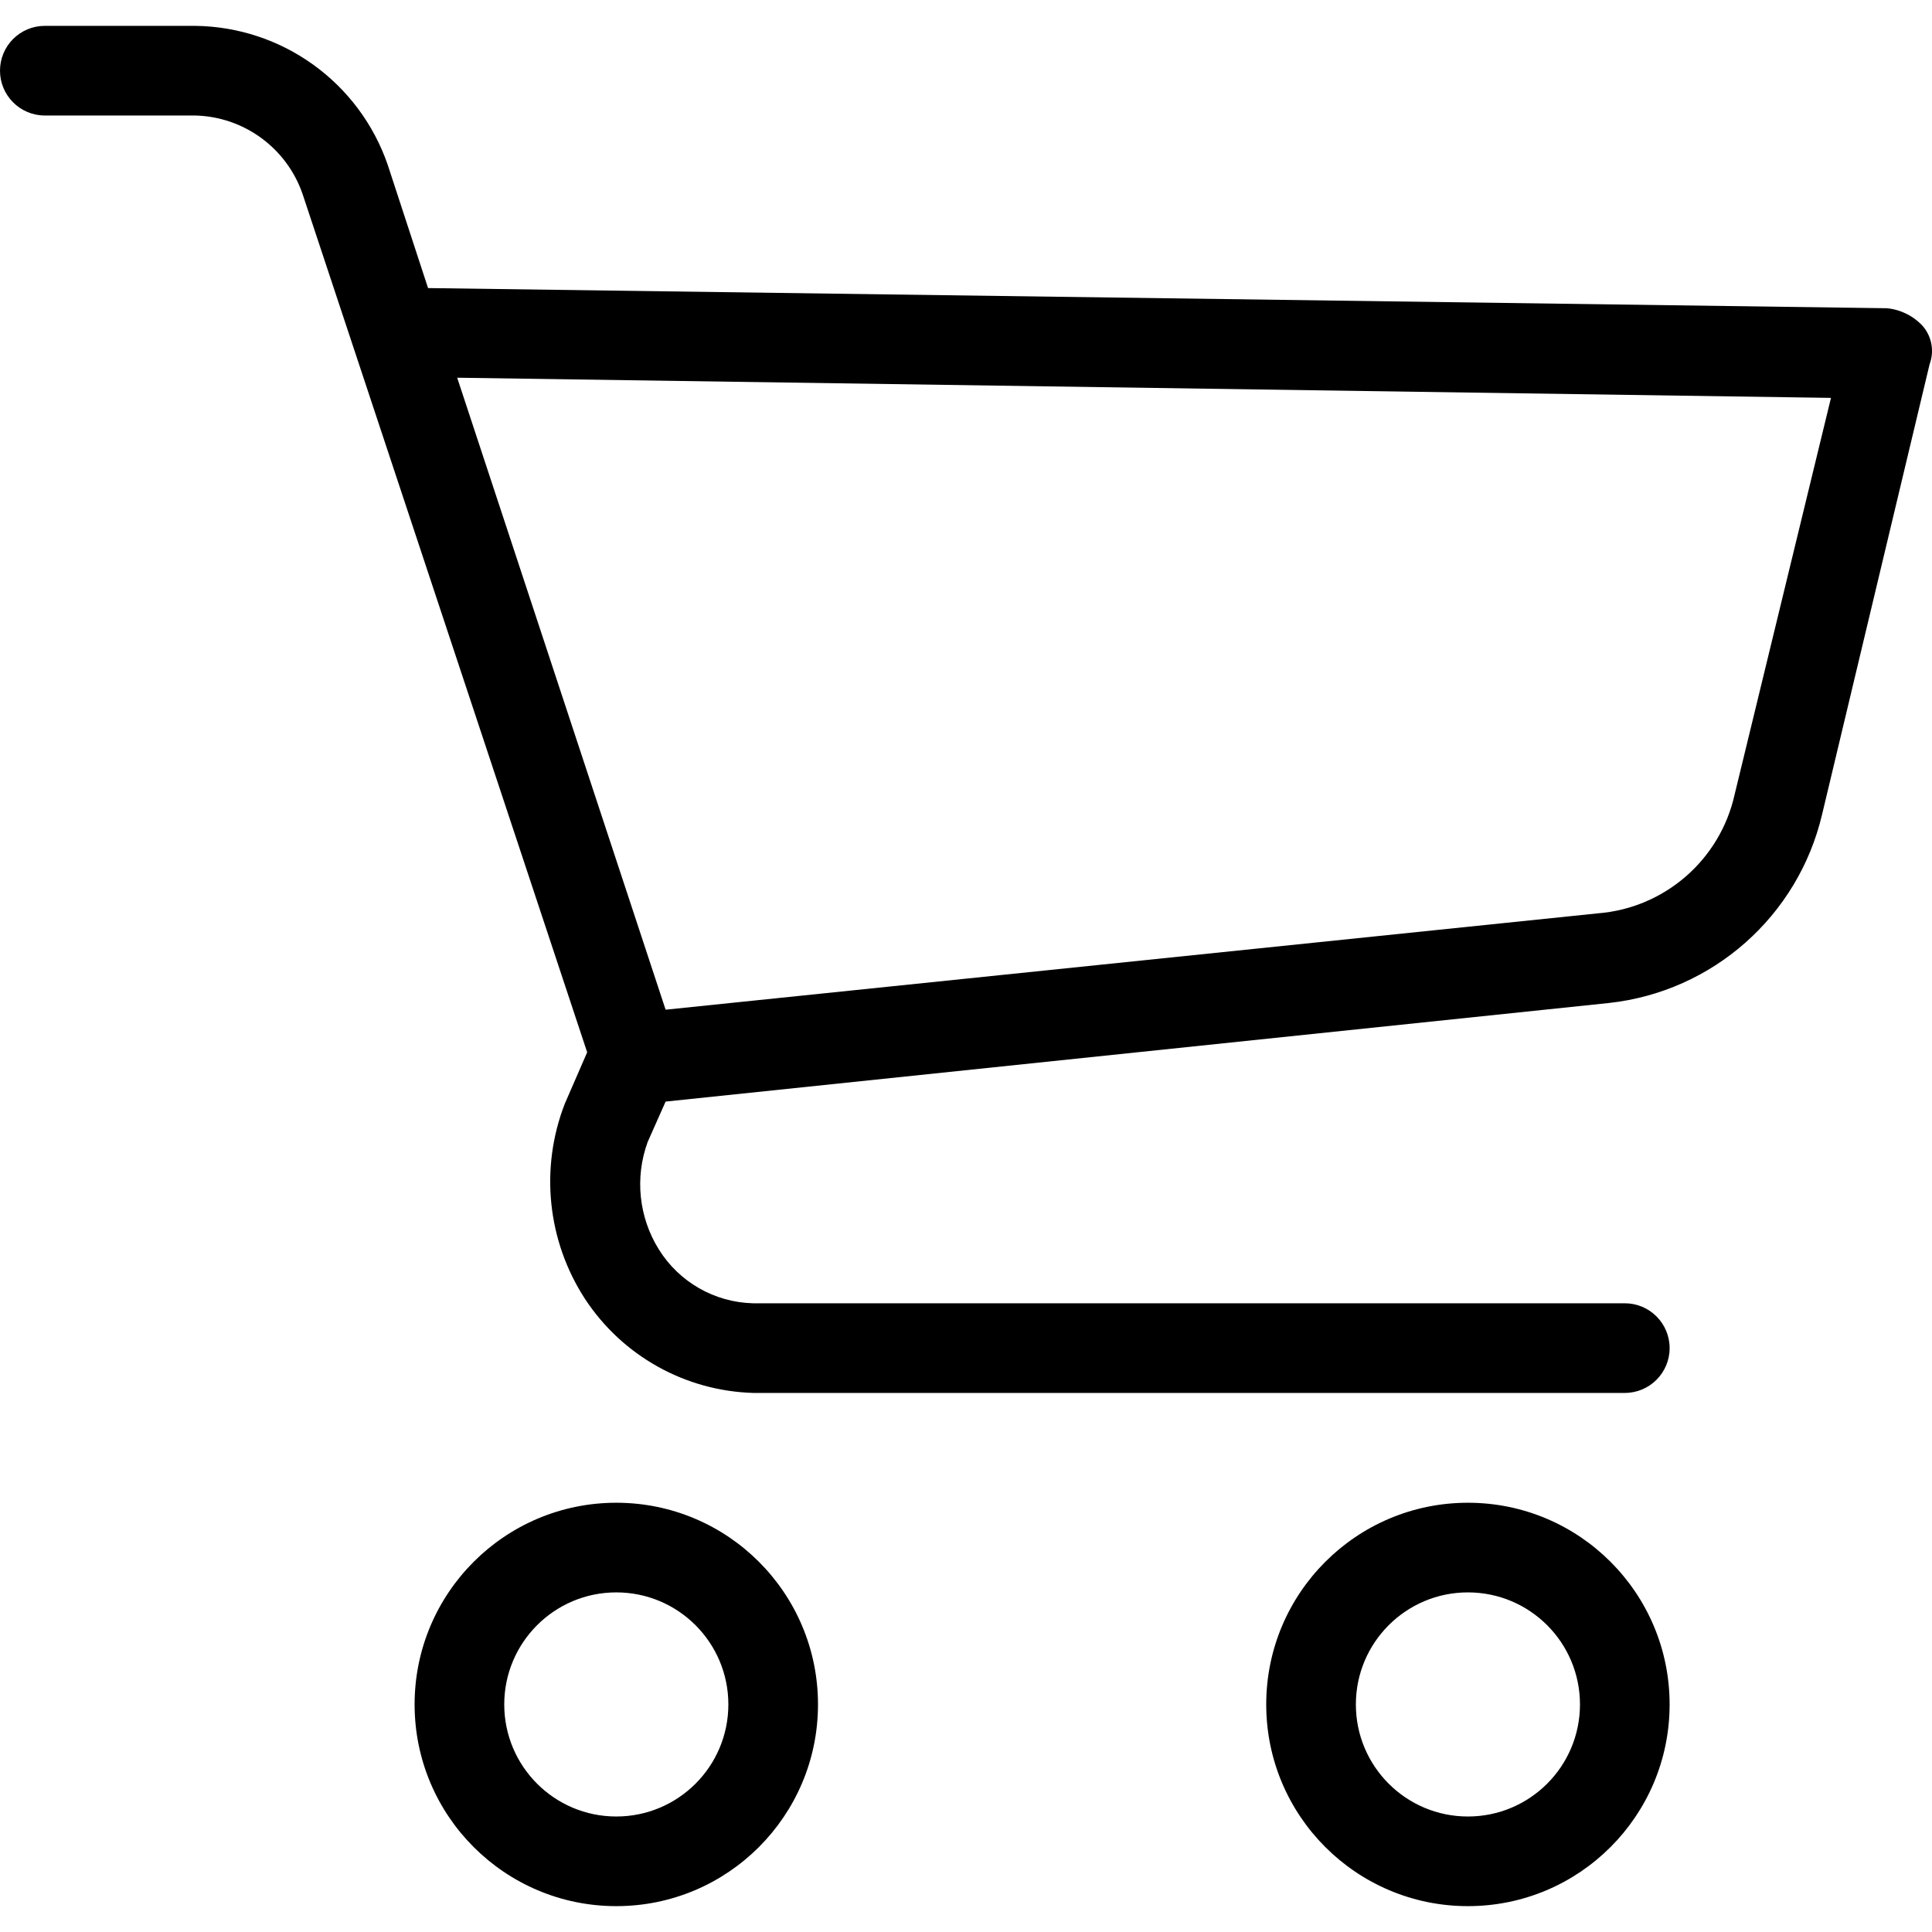
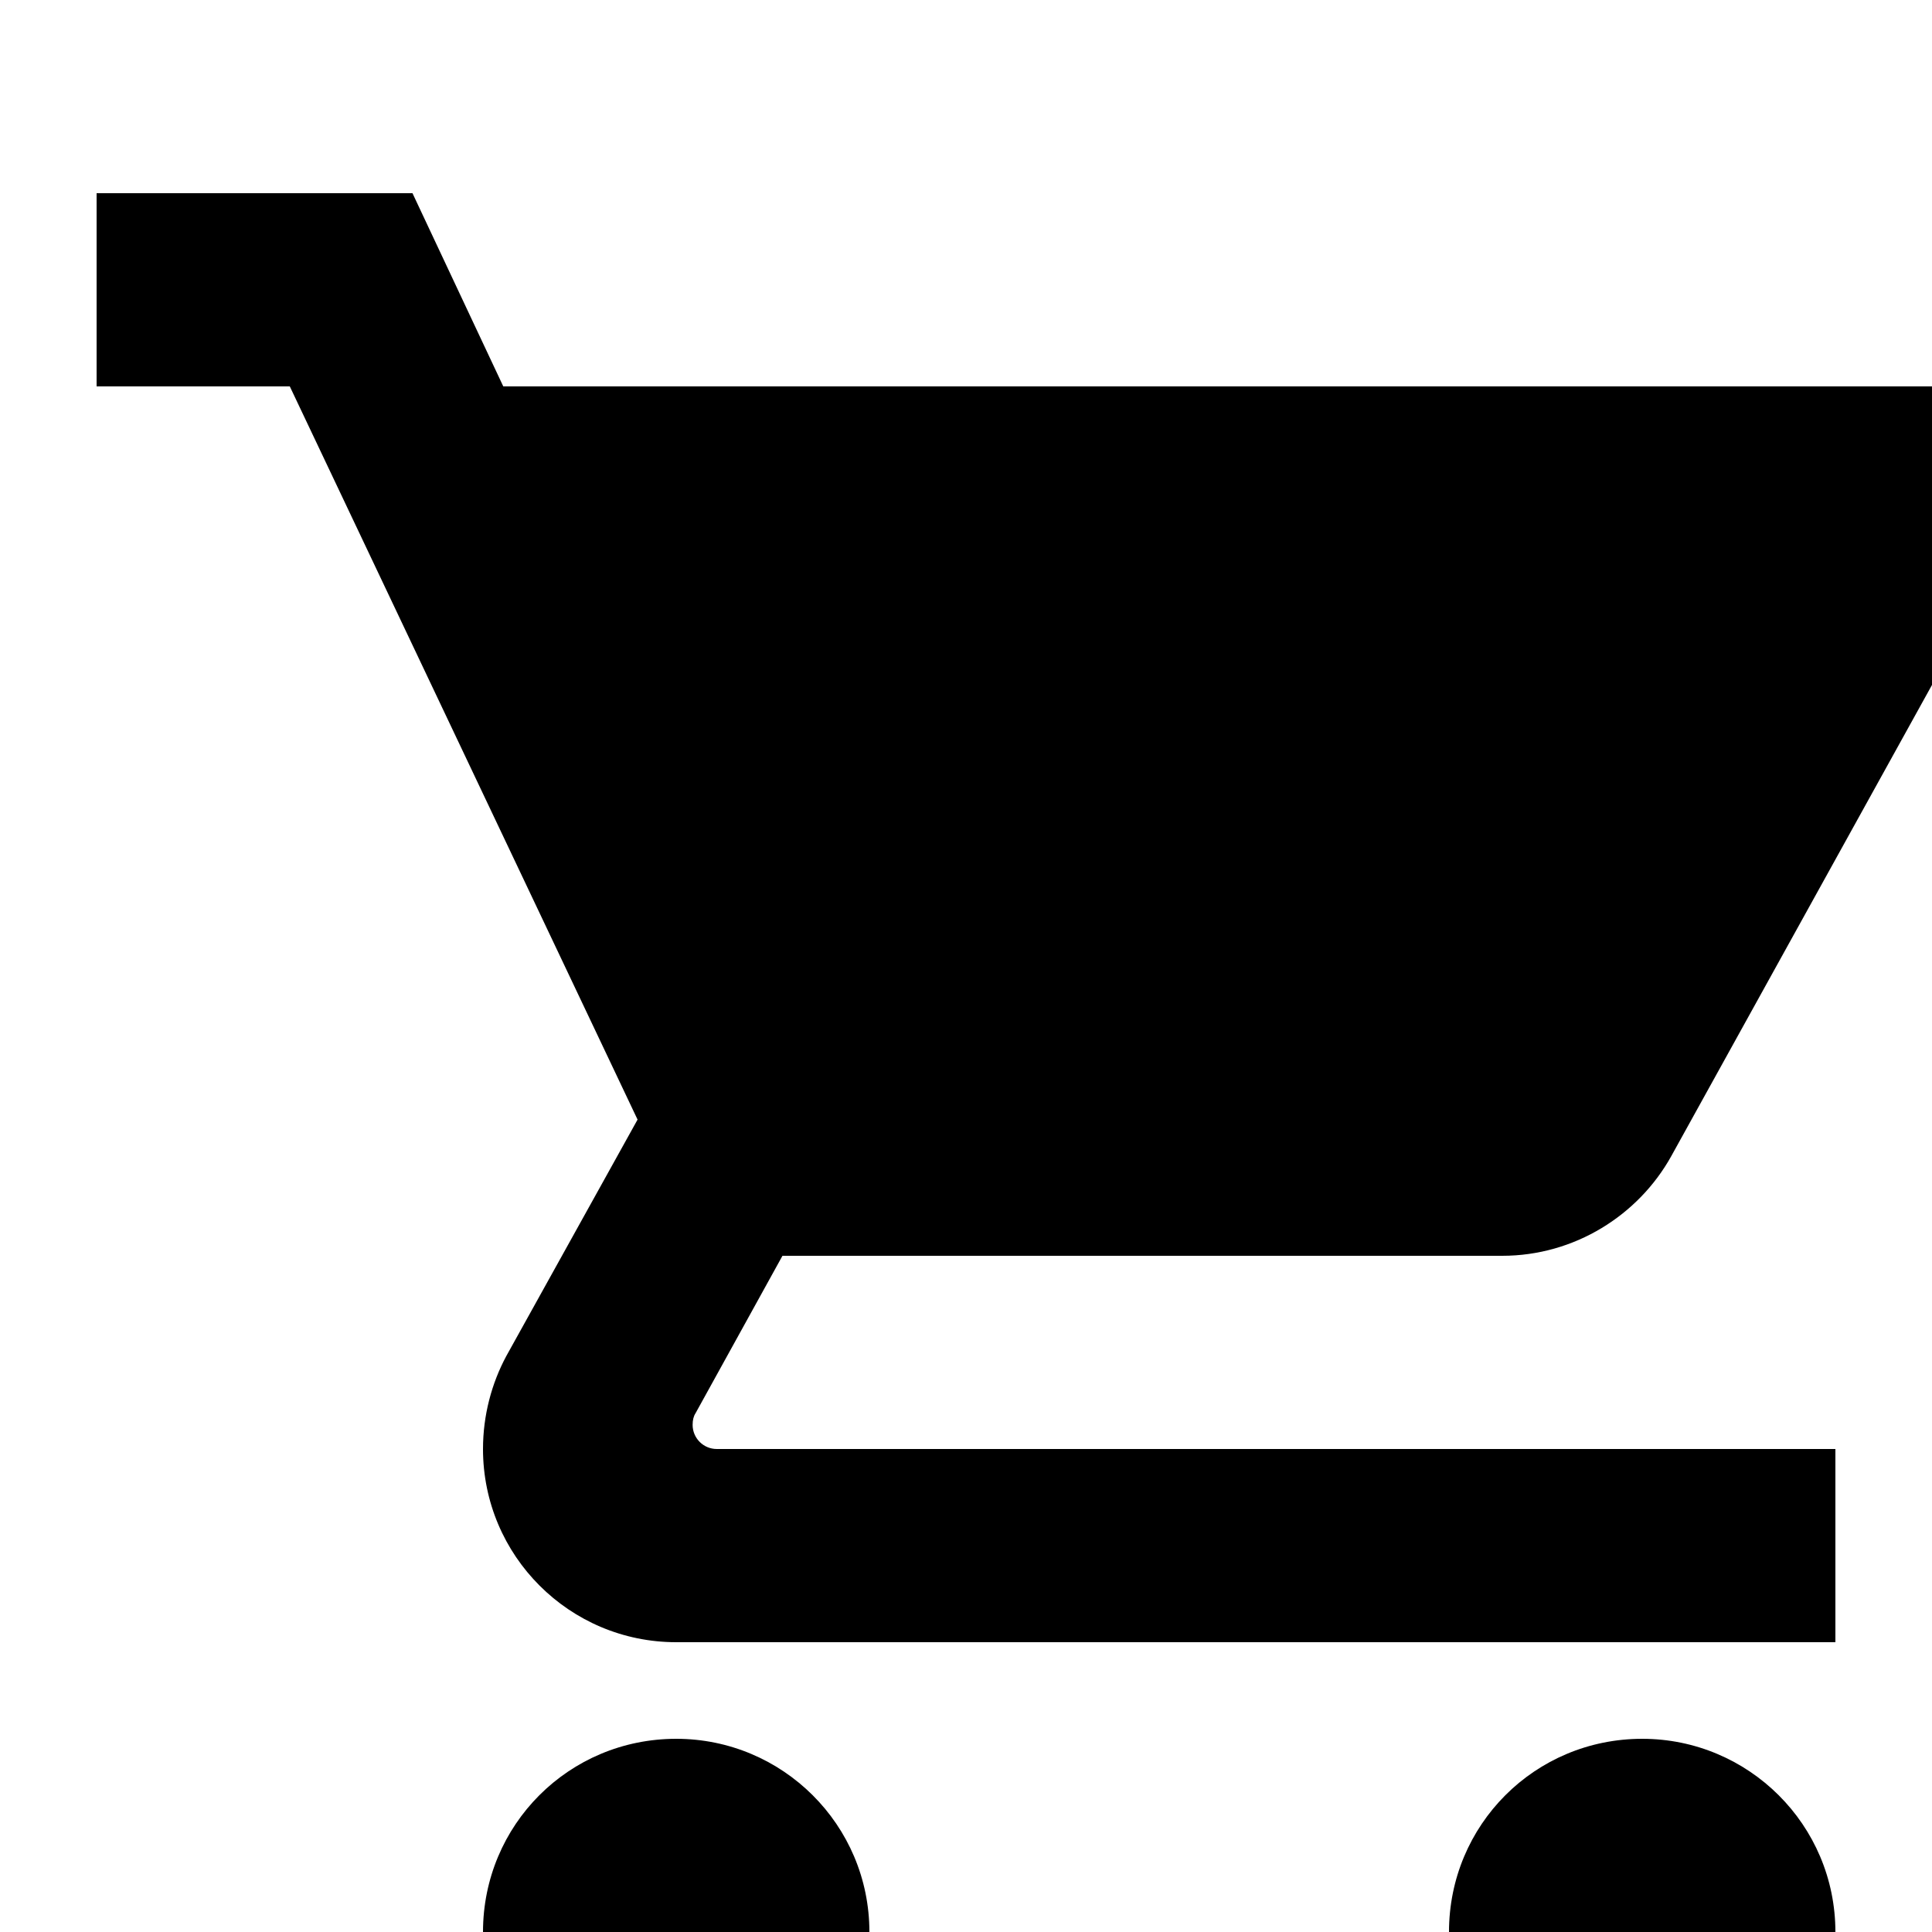
- <svg xmlns="http://www.w3.org/2000/svg" version="1.1" id="Capa_1" x="0px" y="0px" viewBox="0 0 450.391 450.391" style="enable-background:new 0 0 450.391 450.391;" xml:space="preserve">
-   <g>
-     <g>
-       <g>
-         <path d="M143.673,350.322c-25.969,0-47.02,21.052-47.02,47.02c0,25.969,21.052,47.02,47.02,47.02     c25.969,0,47.02-21.052,47.02-47.02C190.694,371.374,169.642,350.322,143.673,350.322z M143.673,423.465     c-14.427,0-26.122-11.695-26.122-26.122c0-14.427,11.695-26.122,26.122-26.122c14.427,0,26.122,11.695,26.122,26.122     C169.796,411.77,158.1,423.465,143.673,423.465z" />
-         <path d="M342.204,350.322c-25.969,0-47.02,21.052-47.02,47.02c0,25.969,21.052,47.02,47.02,47.02s47.02-21.052,47.02-47.02     C389.224,371.374,368.173,350.322,342.204,350.322z M342.204,423.465c-14.427,0-26.122-11.695-26.122-26.122     c0-14.427,11.695-26.122,26.122-26.122s26.122,11.695,26.122,26.122C368.327,411.77,356.631,423.465,342.204,423.465z" />
-         <path d="M448.261,76.037c-2.176-2.377-5.153-3.865-8.359-4.18L99.788,67.155L90.384,38.42     C83.759,19.211,65.771,6.243,45.453,6.028H10.449C4.678,6.028,0,10.706,0,16.477s4.678,10.449,10.449,10.449h35.004     c11.361,0.251,21.365,7.546,25.078,18.286l66.351,200.098l-5.224,12.016c-5.827,15.026-4.077,31.938,4.702,45.453     c8.695,13.274,23.323,21.466,39.184,21.943h203.233c5.771,0,10.449-4.678,10.449-10.449c0-5.771-4.678-10.449-10.449-10.449     H175.543c-8.957-0.224-17.202-4.936-21.943-12.539c-4.688-7.51-5.651-16.762-2.612-25.078l4.18-9.404l219.951-22.988     c24.16-2.661,44.034-20.233,49.633-43.886l25.078-105.012C450.96,81.893,450.36,78.492,448.261,76.037z M404.376,185.228     c-3.392,15.226-16.319,26.457-31.869,27.69l-217.339,22.465L106.58,88.053l320.261,4.702L404.376,185.228z" />
-       </g>
-     </g>
-   </g>
-   <g>
- </g>
-   <g>
- </g>
-   <g>
- </g>
-   <g>
- </g>
-   <g>
- </g>
-   <g>
- </g>
-   <g>
- </g>
-   <g>
- </g>
-   <g>
- </g>
-   <g>
- </g>
-   <g>
- </g>
-   <g>
- </g>
-   <g>
- </g>
-   <g>
- </g>
-   <g>
- </g>
+ <svg class="flex-1 w-6 h-6 fill-current" fill="currentColor" viewbox="0 0 24 24">
+   <path d="M17,18C15.89,18 15,18.89 15,20A2,2 0 0,0 17,22A2,2 0 0,0 19,20C19,18.89 18.1,18 17,18M1,2V4H3L6.6,11.59L5.24,14.04C5.09,14.32 5,14.65 5,15A2,2 0 0,0 7,17H19V15H7.42A0.25,0.25 0 0,1 7.17,14.75C7.17,14.7 7.18,14.66 7.2,14.63L8.1,13H15.55C16.3,13 16.96,12.58 17.3,11.97L20.88,5.5C20.95,5.34 21,5.17 21,5A1,1 0 0,0 20,4H5.21L4.27,2M7,18C5.89,18 5,18.89 5,20A2,2 0 0,0 7,22A2,2 0 0,0 9,20C9,18.89 8.1,18 7,18Z" />
</svg>
